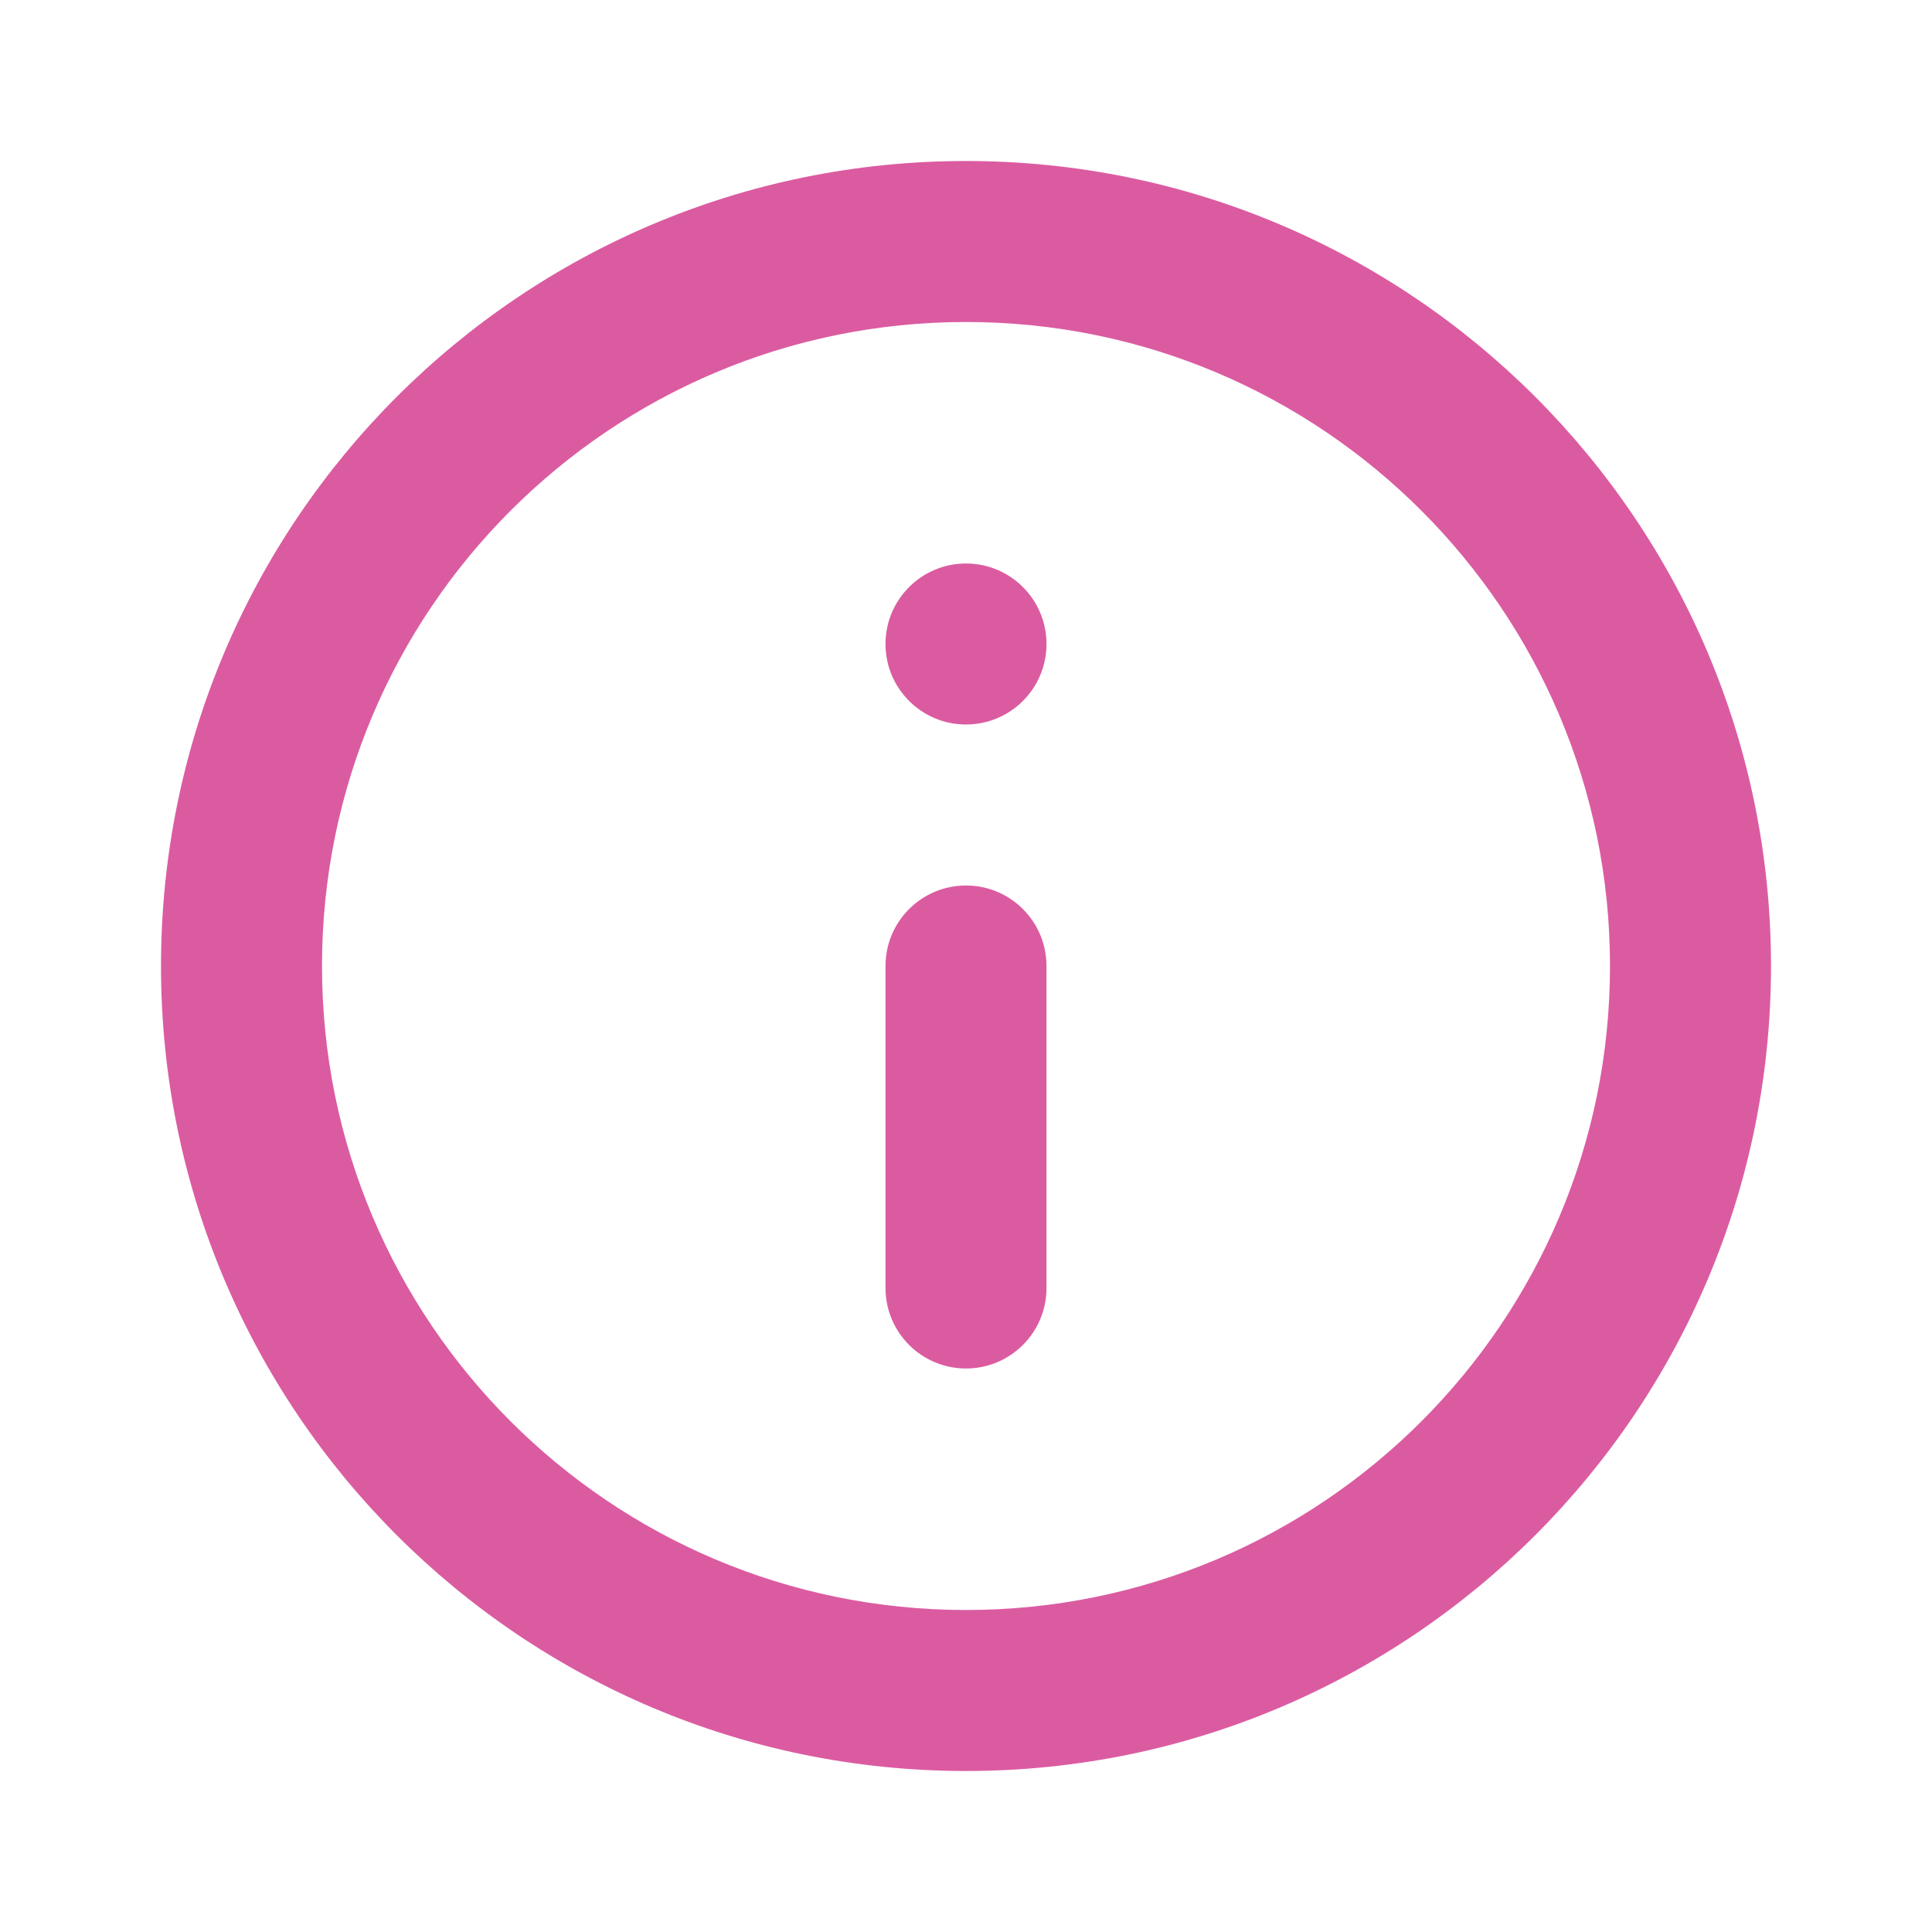
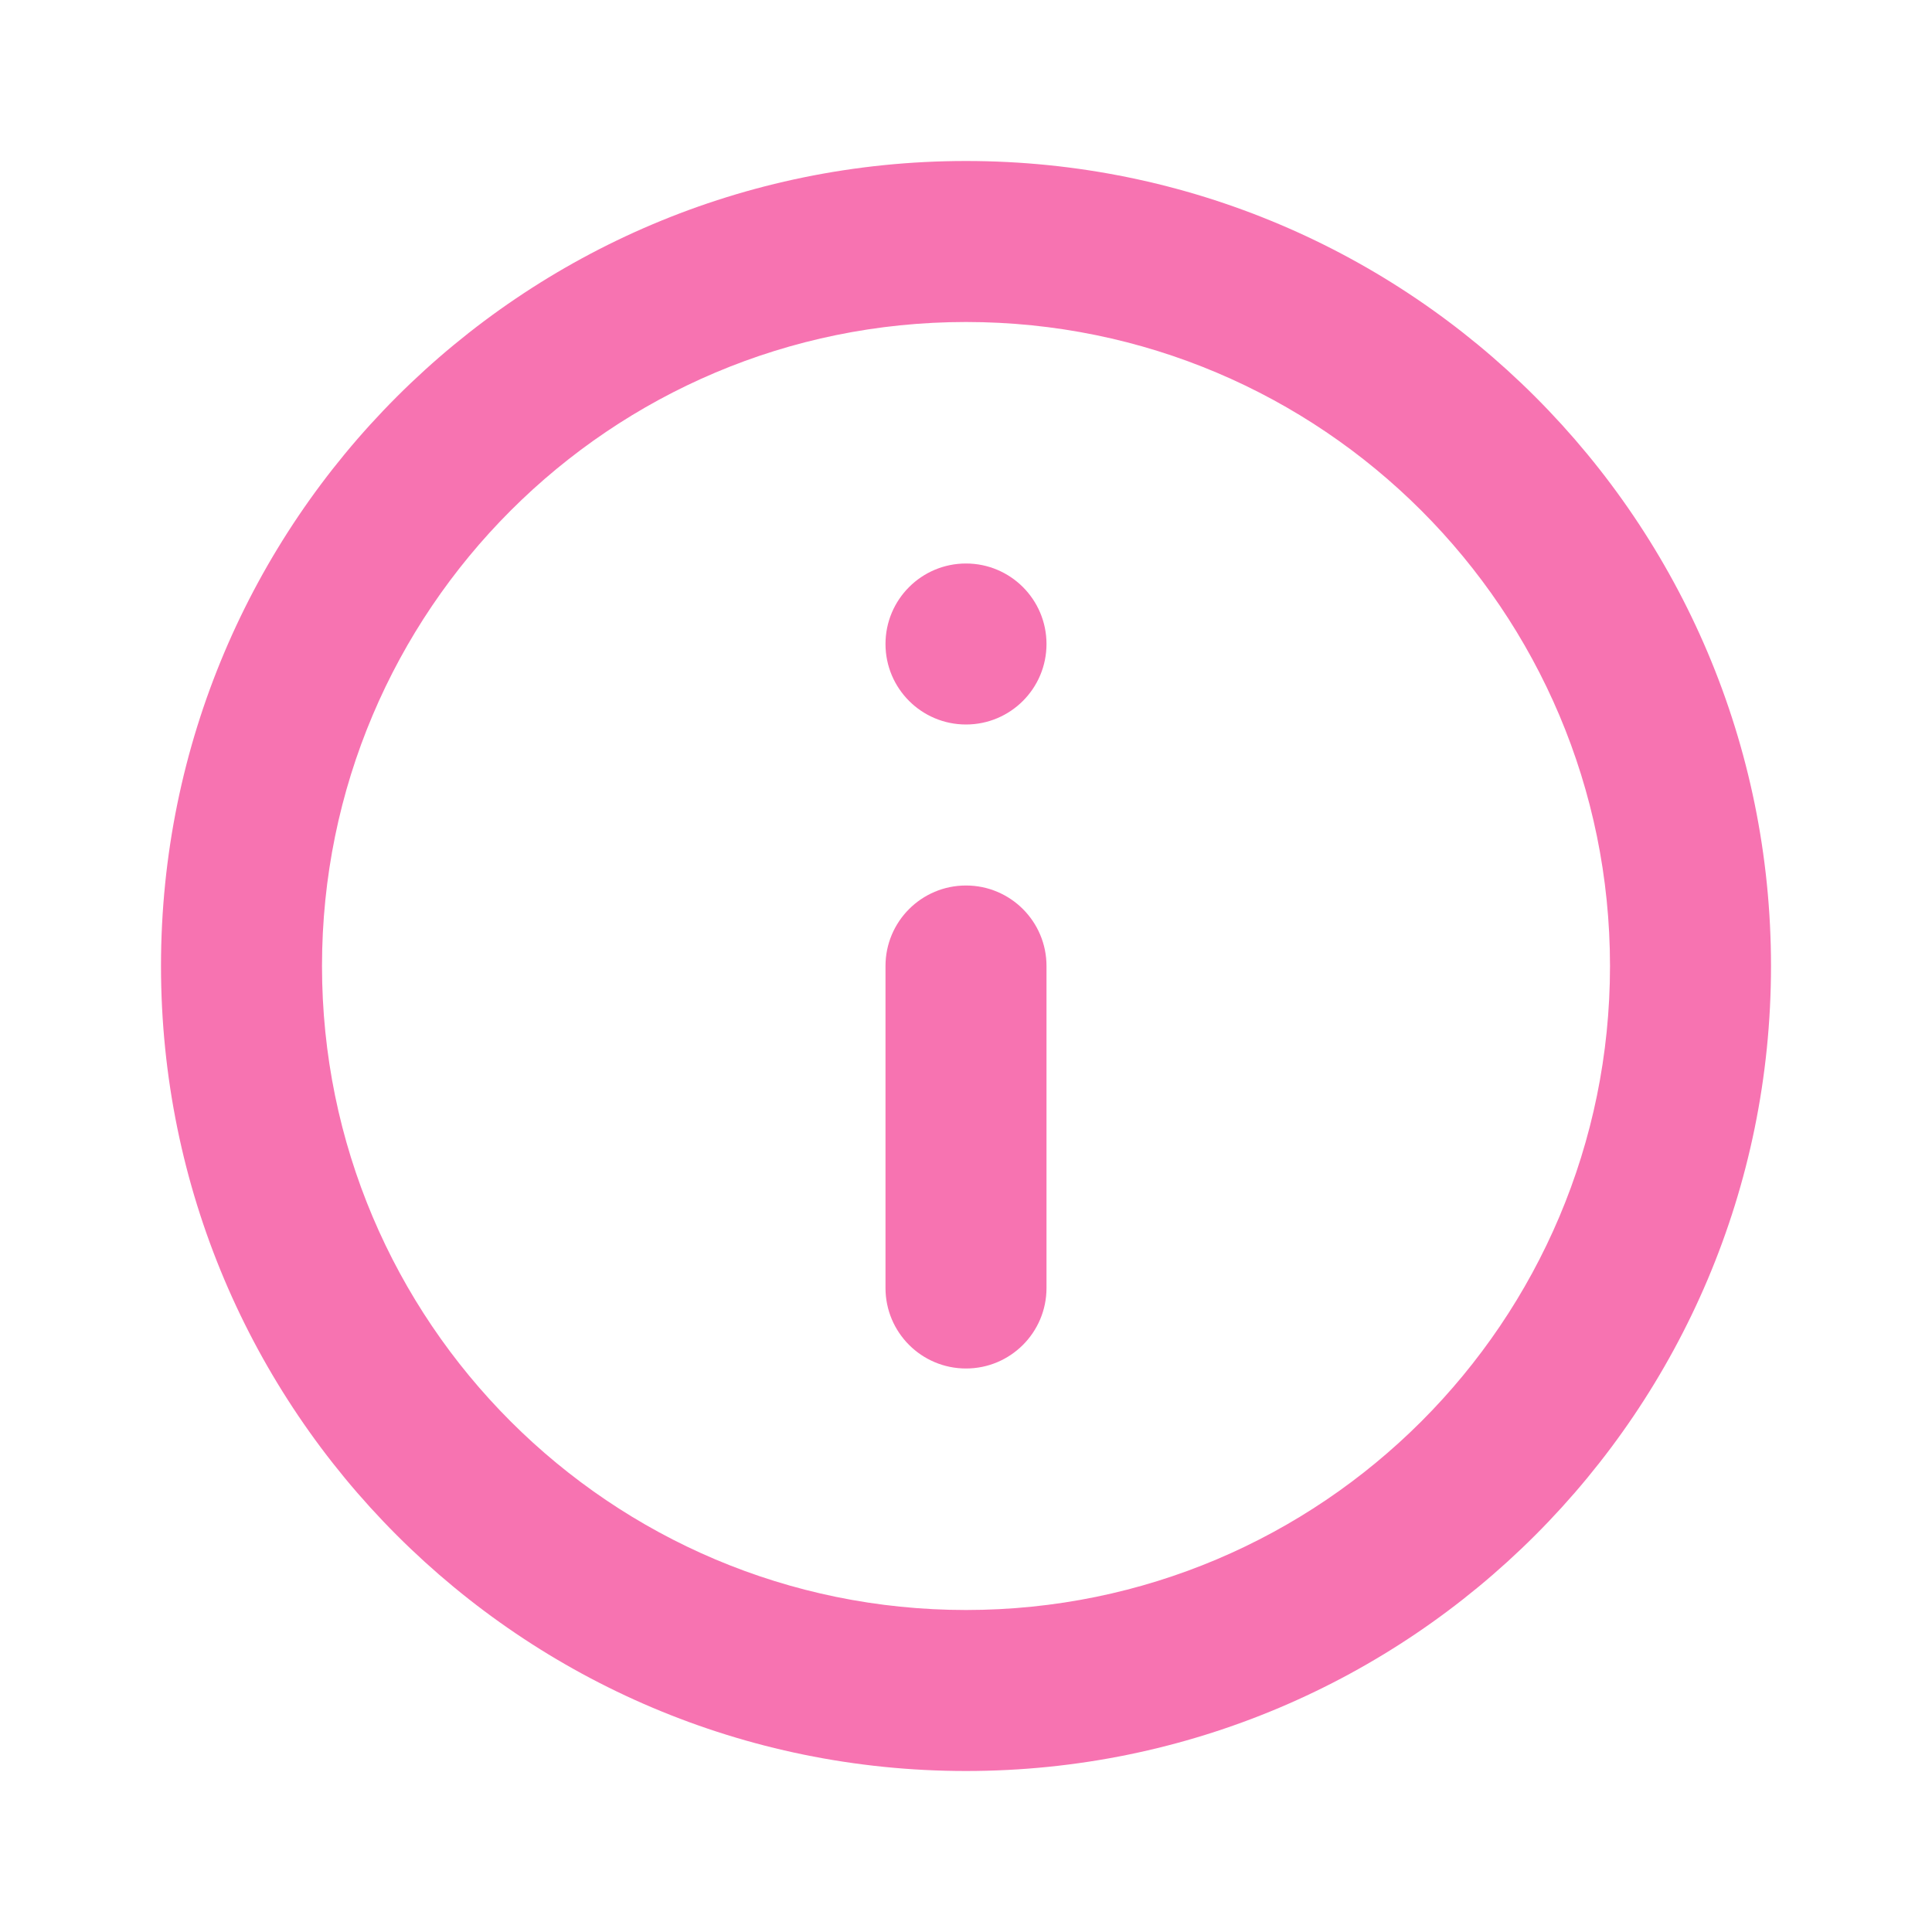
- <svg xmlns="http://www.w3.org/2000/svg" height="24" fill="#db5ba1" viewBox="0 0 24 24" width="24">
+ <svg xmlns="http://www.w3.org/2000/svg" height="24" fill="#f773b1" viewBox="0 0 24 24" width="24">
  <path class="heroicon-ui" d="M12 22a10 10 0 1 1 0-20 10 10 0 0 1 0 20zm0-2a8 8 0 1 0 0-16 8 8 0 0 0 0 16zm0-9a1 1 0 0 1 1 1v4a1 1 0 0 1-2 0v-4a1 1 0 0 1 1-1zm0-4a1 1 0 1 1 0 2 1 1 0 0 1 0-2z" />
</svg>
